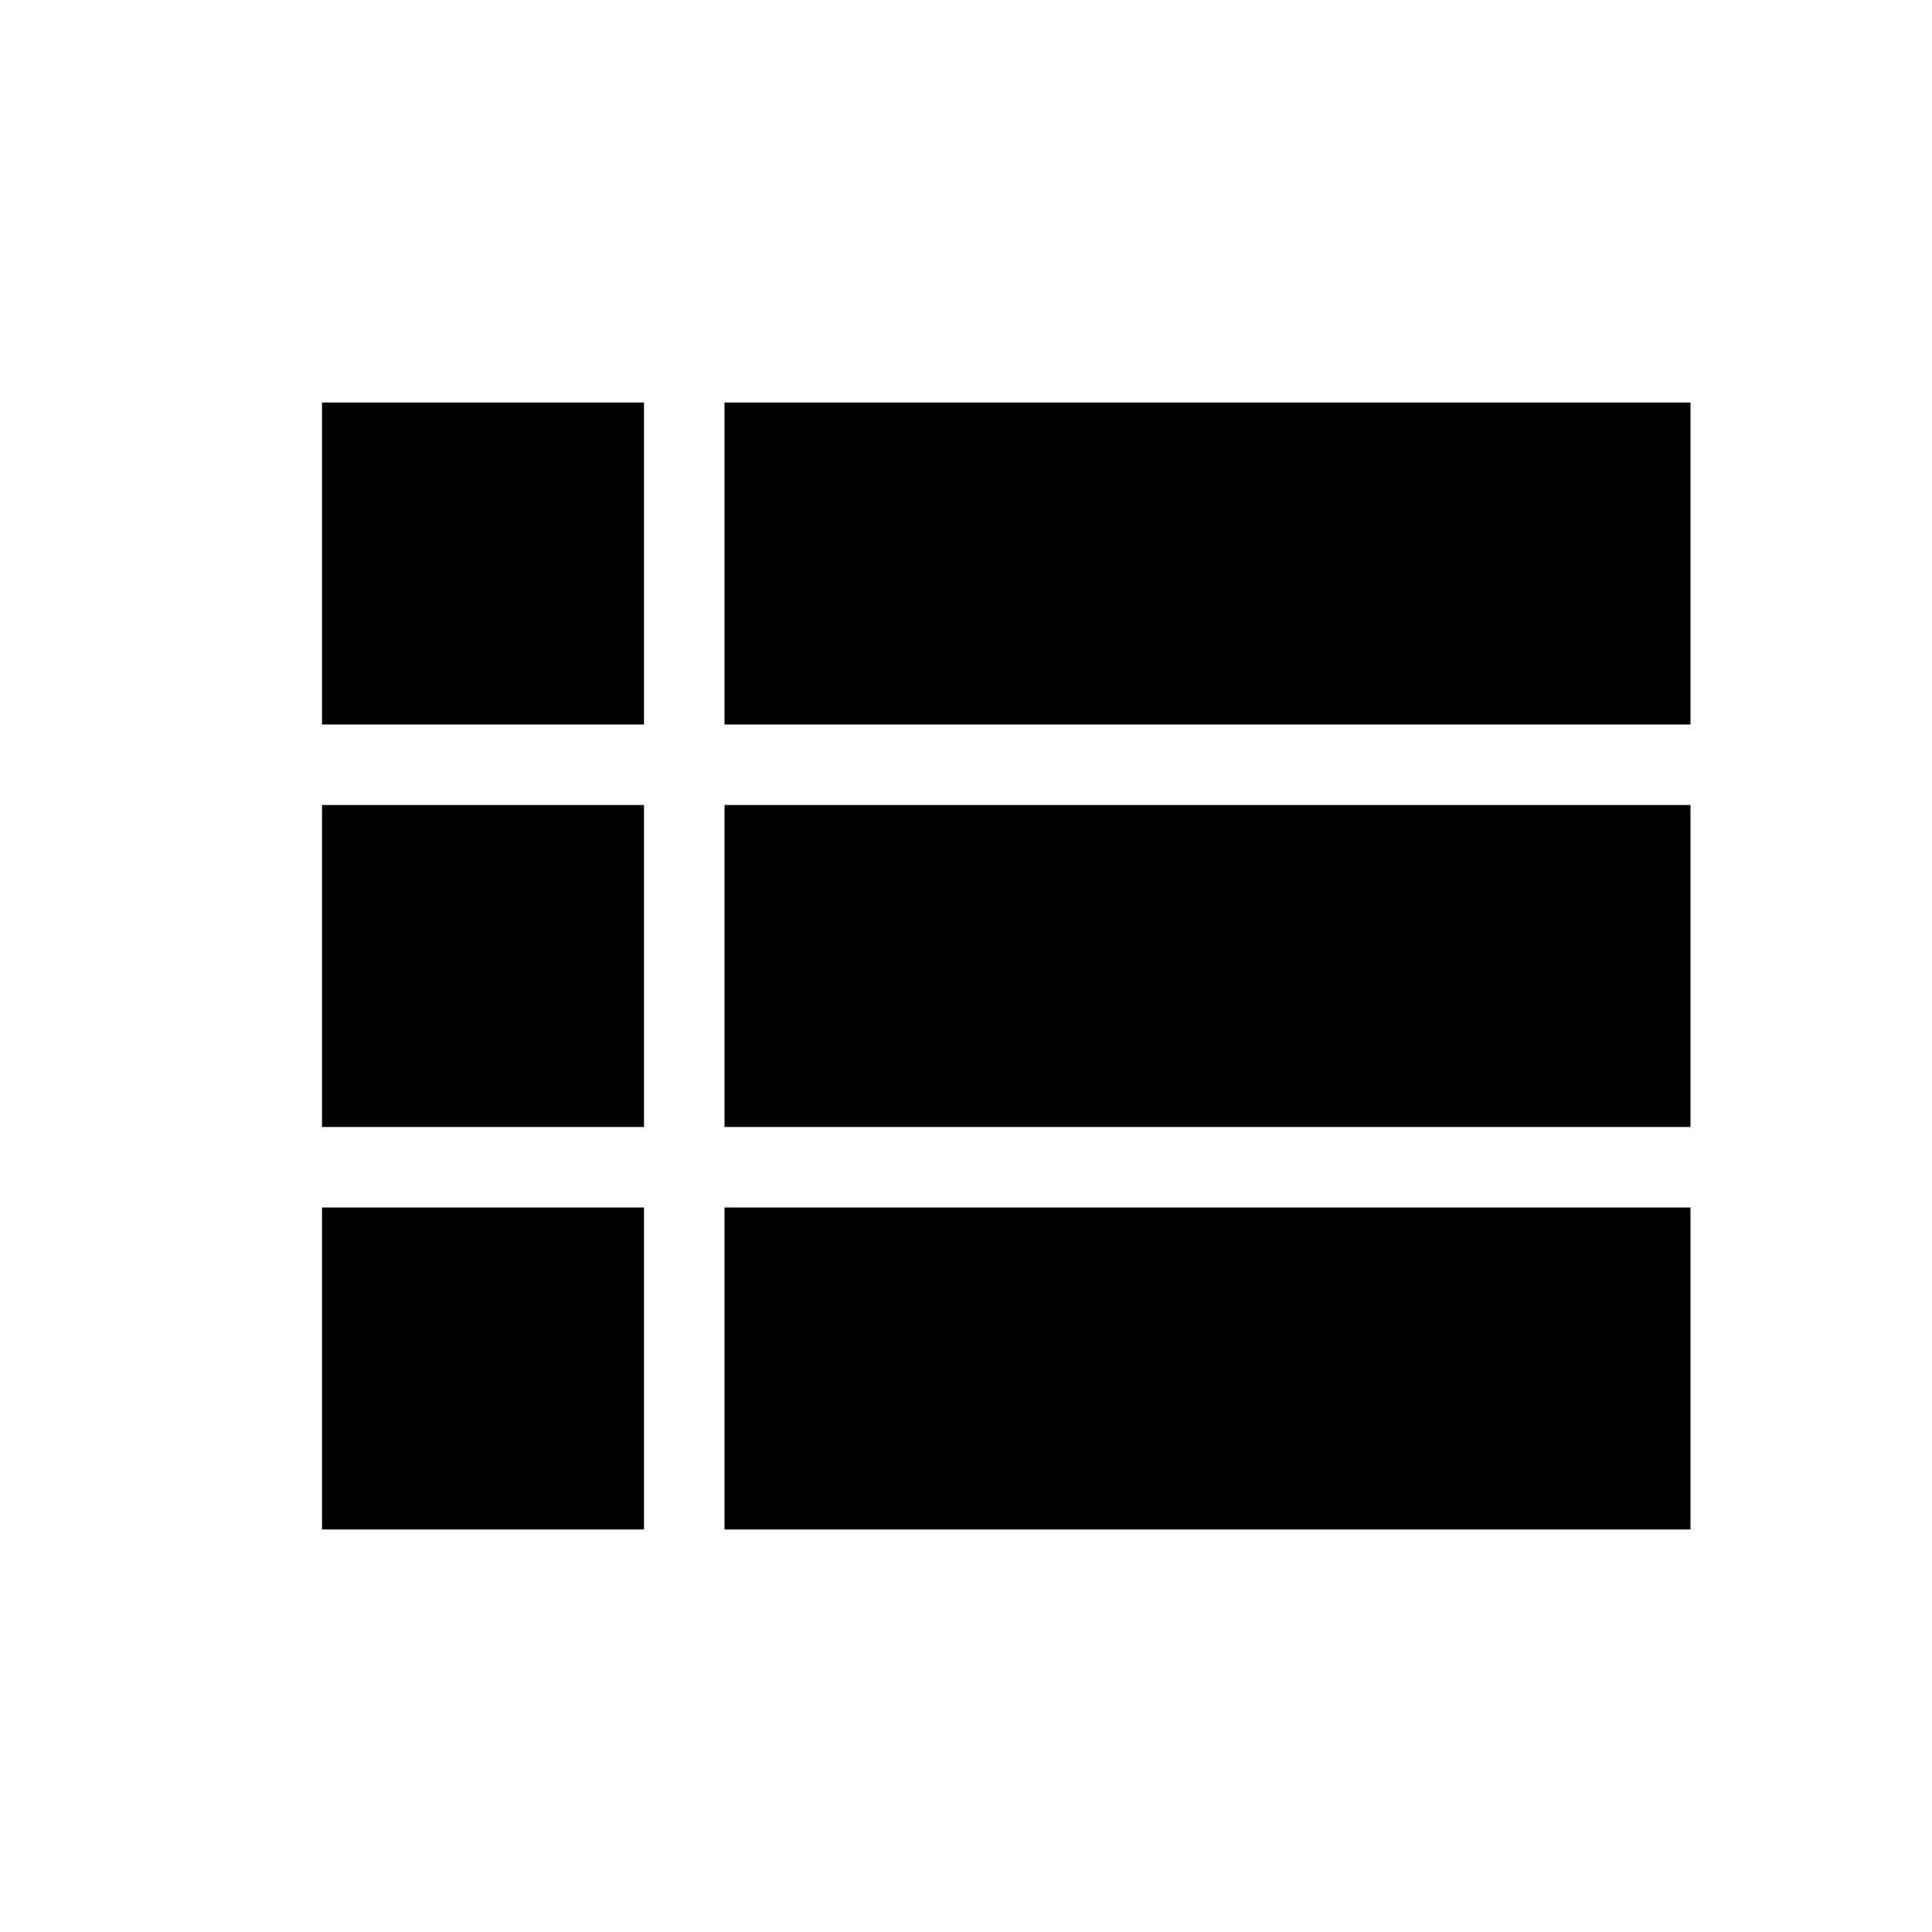
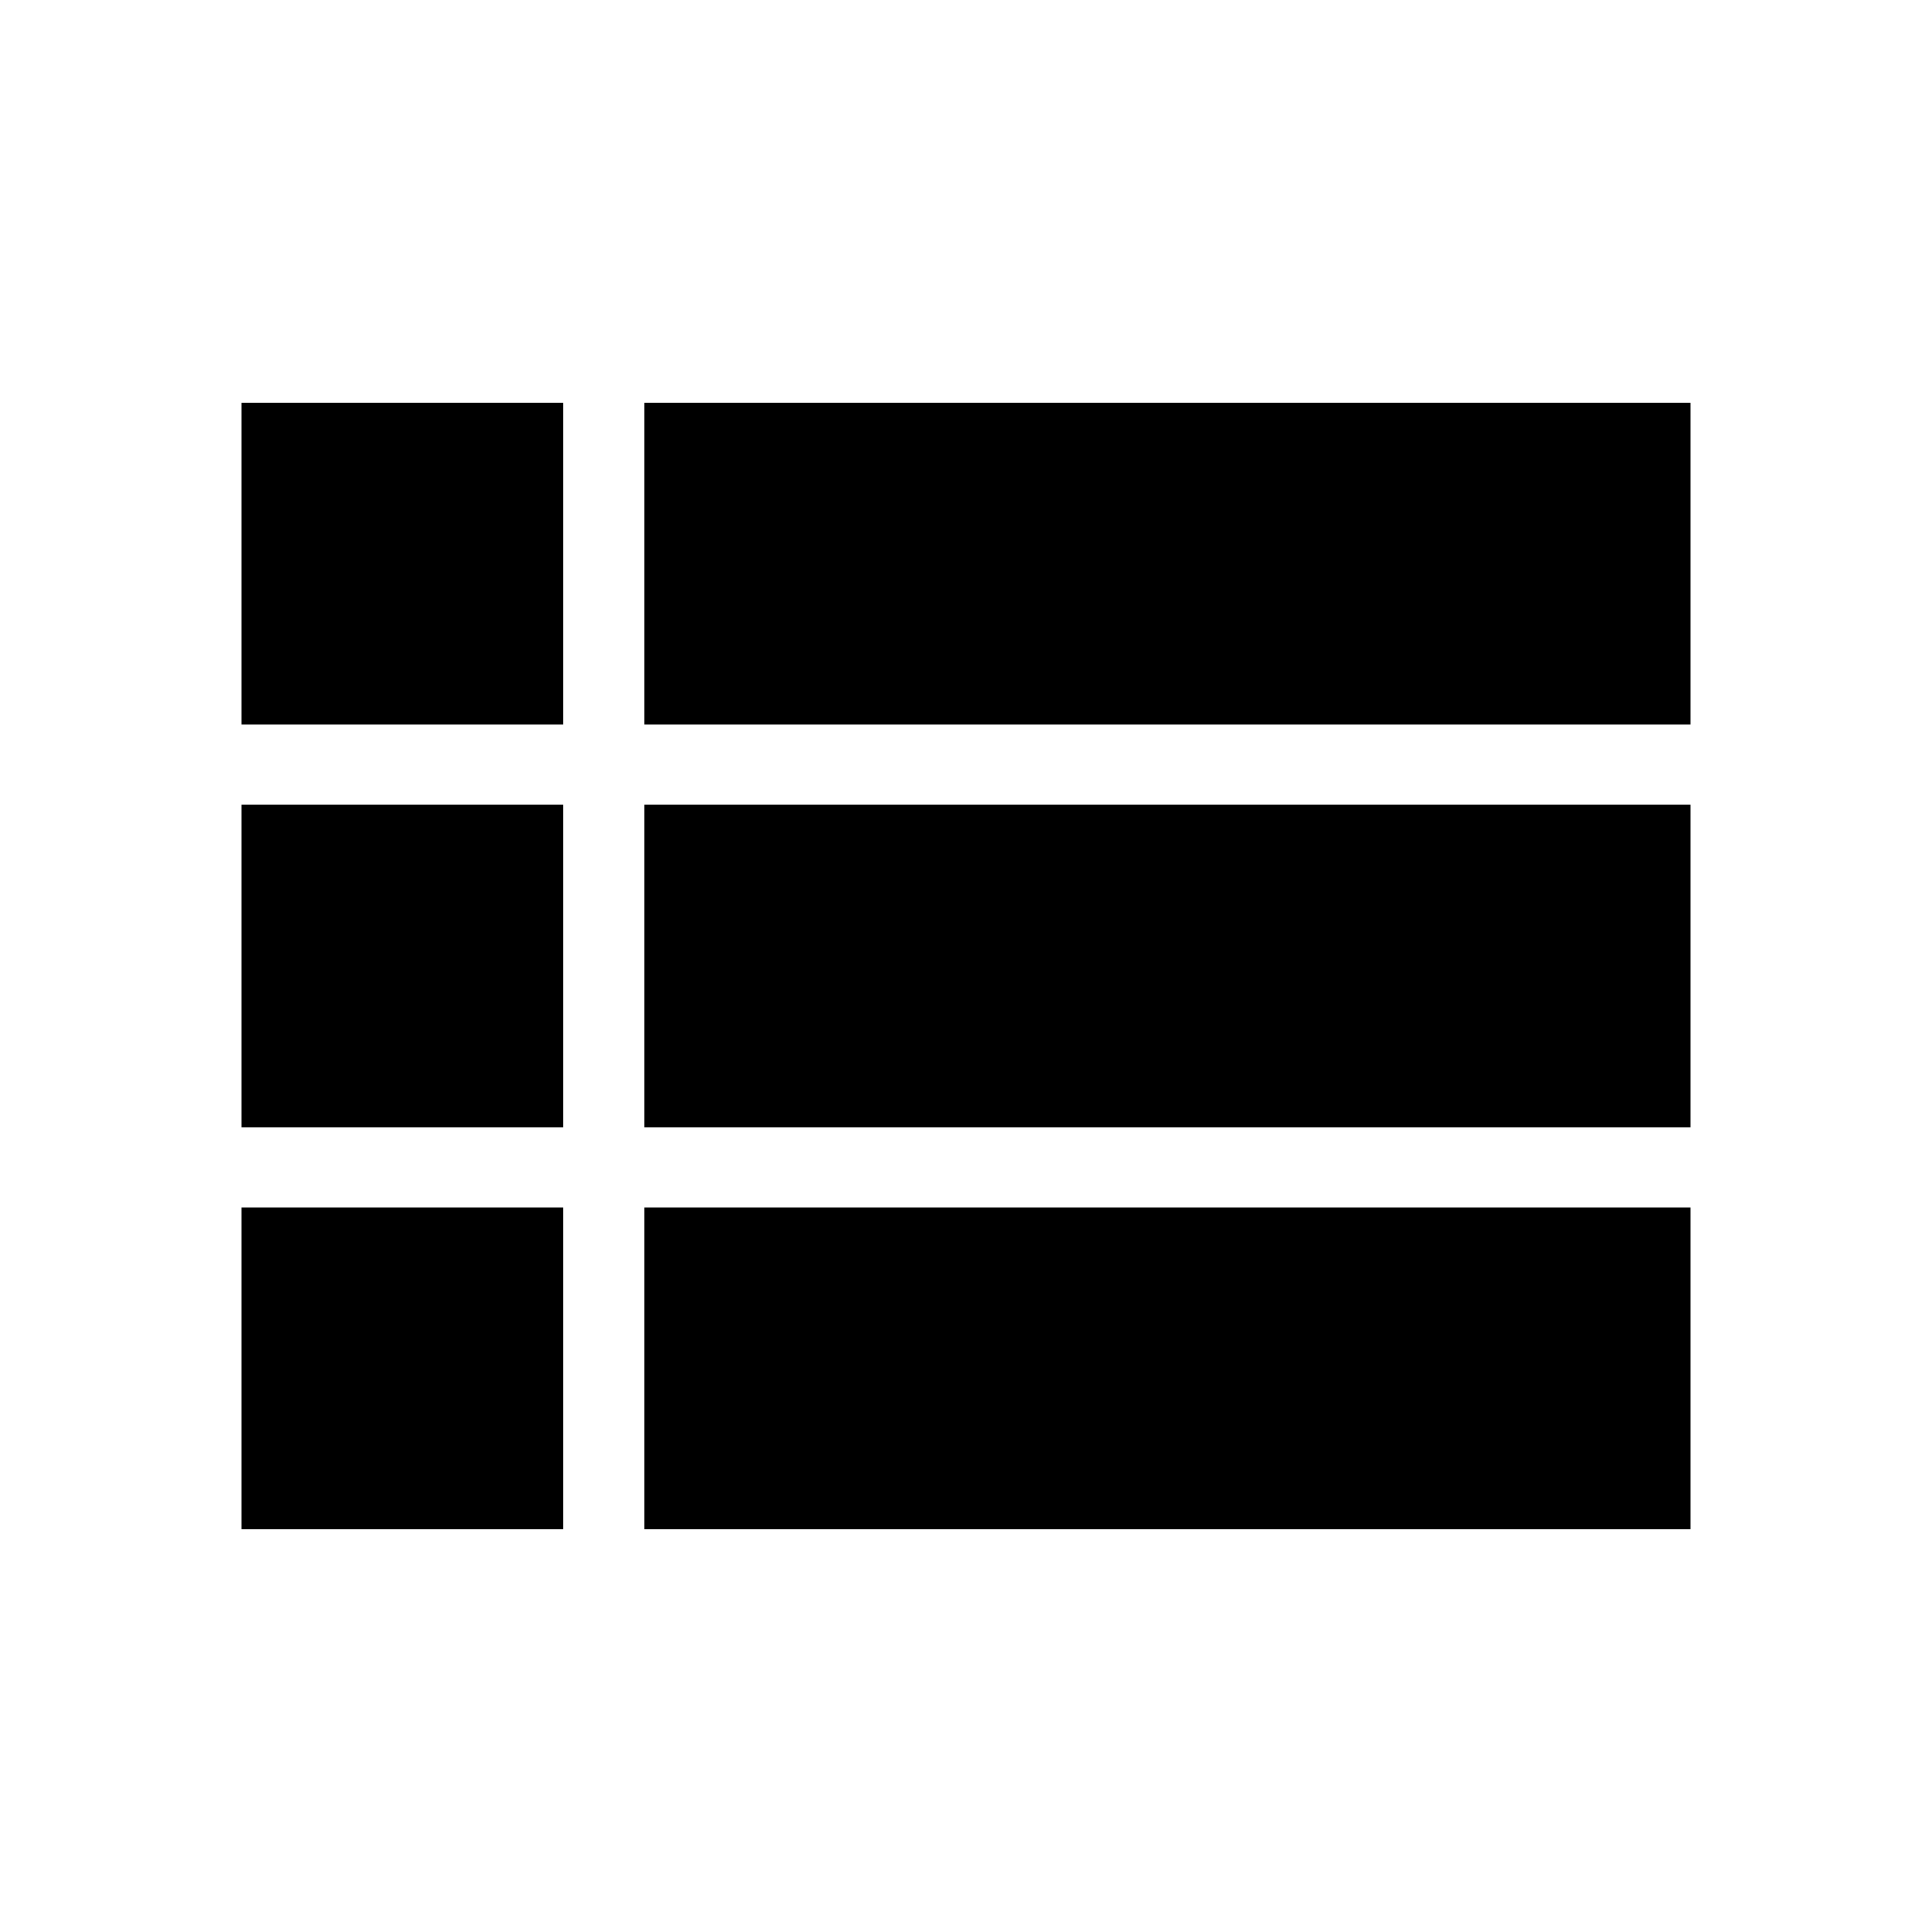
- <svg xmlns="http://www.w3.org/2000/svg" height="24" viewBox="0 0 24 24" width="24">
-   <path d="M0 0h24v24H0z" fill="none" />
-   <path d="M4 14h4v-4H4v4zm0 5h4v-4H4v4zM4 9h4V5H4v4zm5 5h12v-4H9v4zm0 5h12v-4H9v4zM9 5v4h12V5H9z" />
+ <svg xmlns="http://www.w3.org/2000/svg" enable-background="new 0 0 24 24" height="24" viewBox="0 0 24 24" width="24">
+   <rect fill="none" height="24" width="24" />
+   <path d="M3,14h4v-4H3V14z M3,19h4v-4H3V19z M3,9h4V5H3V9z M8,14h13v-4H8V14z M8,19h13v-4H8V19z M8,5v4h13V5H8z" />
</svg>
